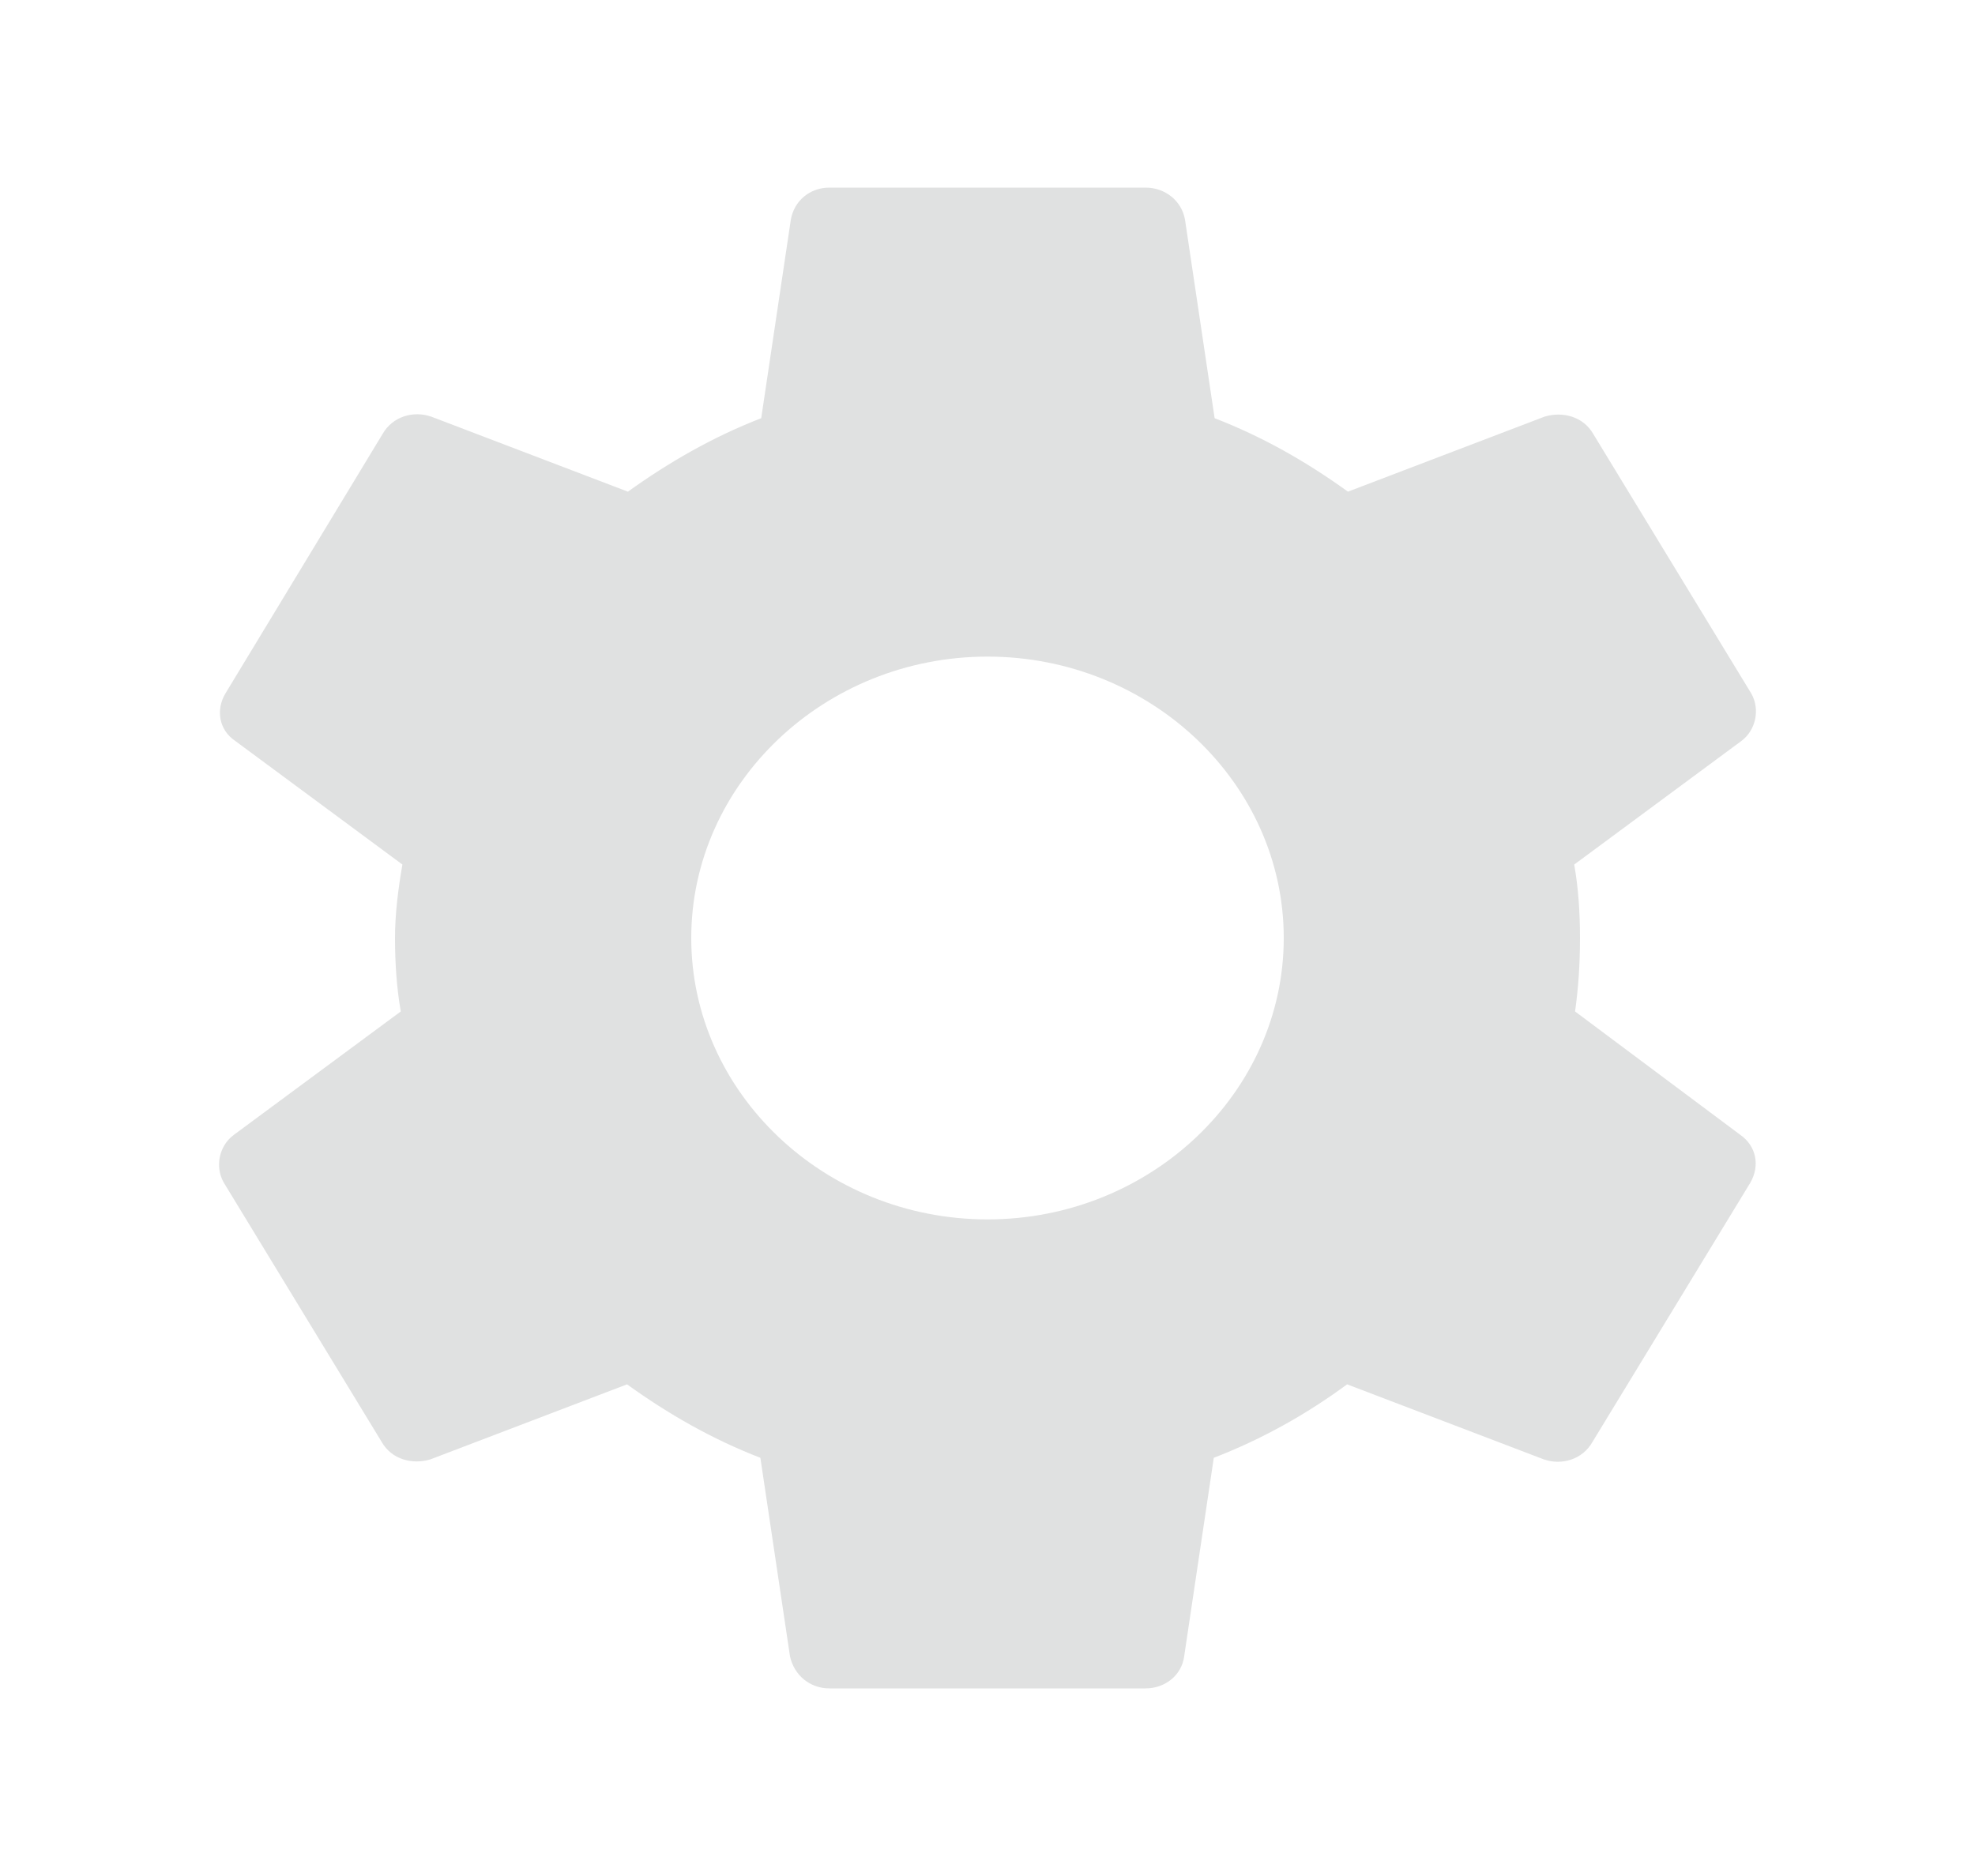
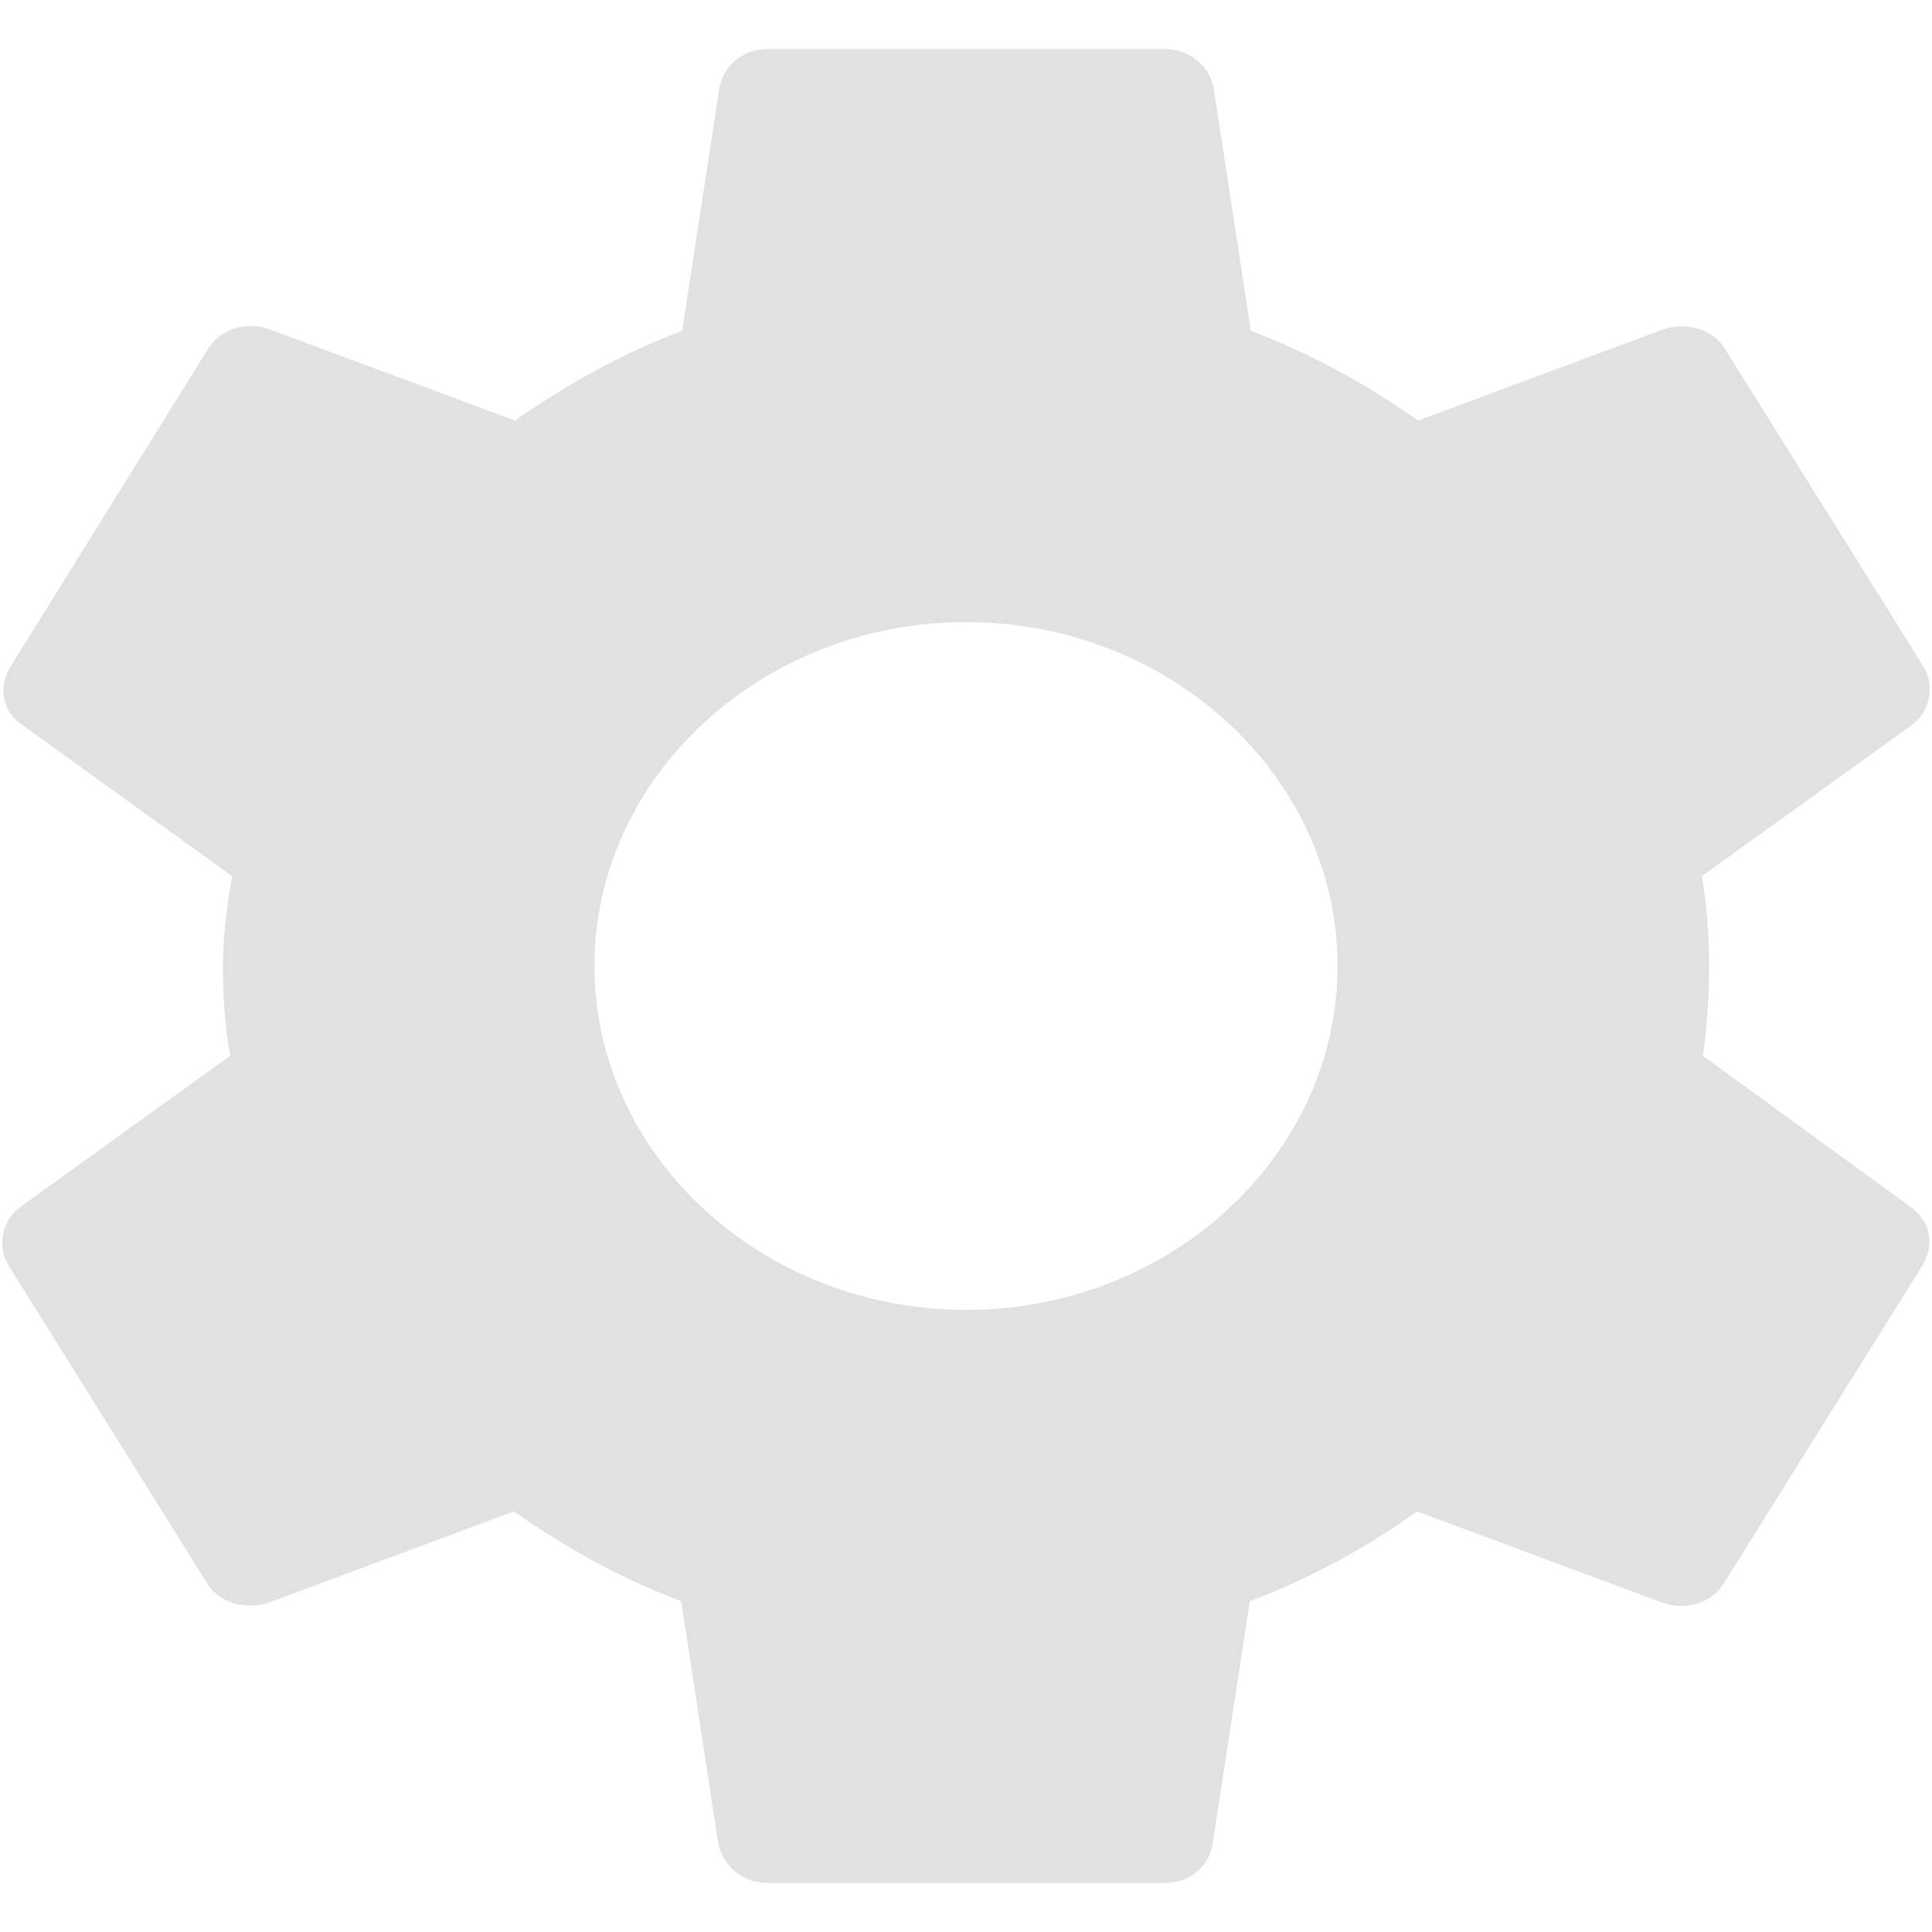
- <svg xmlns="http://www.w3.org/2000/svg" width="40" height="38" viewBox="0 0 40 38" fill="none">
-   <path d="M31.9 20.488C31.967 20.013 32 19.523 32 19C32 18.493 31.967 17.987 31.883 17.512L35.267 15.01C35.567 14.788 35.65 14.361 35.467 14.044L32.267 8.788C32.067 8.439 31.65 8.328 31.283 8.439L27.3 9.959C26.467 9.358 25.583 8.851 24.6 8.471L24 4.449C23.933 4.069 23.6 3.8 23.2 3.8H16.8C16.4 3.8 16.083 4.069 16.017 4.449L15.417 8.471C14.433 8.851 13.533 9.373 12.717 9.959L8.733 8.439C8.367 8.313 7.95 8.439 7.75 8.788L4.567 14.044C4.367 14.377 4.433 14.788 4.767 15.01L8.15 17.512C8.067 17.987 8 18.509 8 19C8 19.491 8.033 20.013 8.117 20.488L4.733 22.99C4.433 23.212 4.35 23.639 4.533 23.956L7.733 29.212C7.933 29.561 8.35 29.672 8.717 29.561L12.7 28.041C13.533 28.642 14.417 29.149 15.4 29.529L16 33.551C16.083 33.931 16.4 34.2 16.8 34.2H23.2C23.6 34.2 23.933 33.931 23.983 33.551L24.583 29.529C25.567 29.149 26.467 28.642 27.283 28.041L31.267 29.561C31.633 29.688 32.05 29.561 32.25 29.212L35.45 23.956C35.65 23.608 35.567 23.212 35.25 22.99L31.9 20.488ZM20 24.7C16.7 24.7 14 22.135 14 19C14 15.865 16.7 13.3 20 13.3C23.3 13.3 26 15.865 26 19C26 22.135 23.3 24.7 20 24.7Z" fill="#E0E1E1" />
+ <svg xmlns="http://www.w3.org/2000/svg" width="33" height="33" viewBox="0 0 33 33" fill="none">
+   <path d="M29.087 18.034C29.157 17.544 29.192 17.038 29.192 16.5C29.192 15.978 29.157 15.456 29.069 14.966L32.648 12.389C32.965 12.16 33.053 11.72 32.859 11.393L29.474 5.976C29.263 5.617 28.822 5.503 28.434 5.617L24.221 7.184C23.34 6.564 22.405 6.042 21.365 5.65L20.731 1.506C20.66 1.114 20.308 0.837 19.885 0.837H13.115C12.692 0.837 12.357 1.114 12.287 1.506L11.652 5.65C10.612 6.042 9.66 6.58 8.797 7.184L4.583 5.617C4.196 5.487 3.755 5.617 3.543 5.976L0.176 11.393C-0.035 11.736 0.035 12.16 0.388 12.389L3.966 14.966C3.878 15.456 3.808 15.994 3.808 16.5C3.808 17.006 3.843 17.544 3.931 18.034L0.353 20.612C0.035 20.84 -0.053 21.281 0.141 21.607L3.526 27.024C3.737 27.383 4.178 27.497 4.566 27.383L8.779 25.816C9.66 26.436 10.595 26.959 11.635 27.35L12.269 31.494C12.357 31.886 12.692 32.163 13.115 32.163H19.885C20.308 32.163 20.66 31.886 20.713 31.494L21.348 27.35C22.388 26.959 23.34 26.436 24.204 25.816L28.417 27.383C28.805 27.513 29.245 27.383 29.457 27.024L32.841 21.607C33.053 21.248 32.965 20.84 32.63 20.612L29.087 18.034ZM16.5 22.374C13.01 22.374 10.154 19.731 10.154 16.5C10.154 13.27 13.01 10.626 16.5 10.626C19.99 10.626 22.846 13.27 22.846 16.5C22.846 19.731 19.99 22.374 16.5 22.374Z" fill="#E0E1E1" />
</svg>
